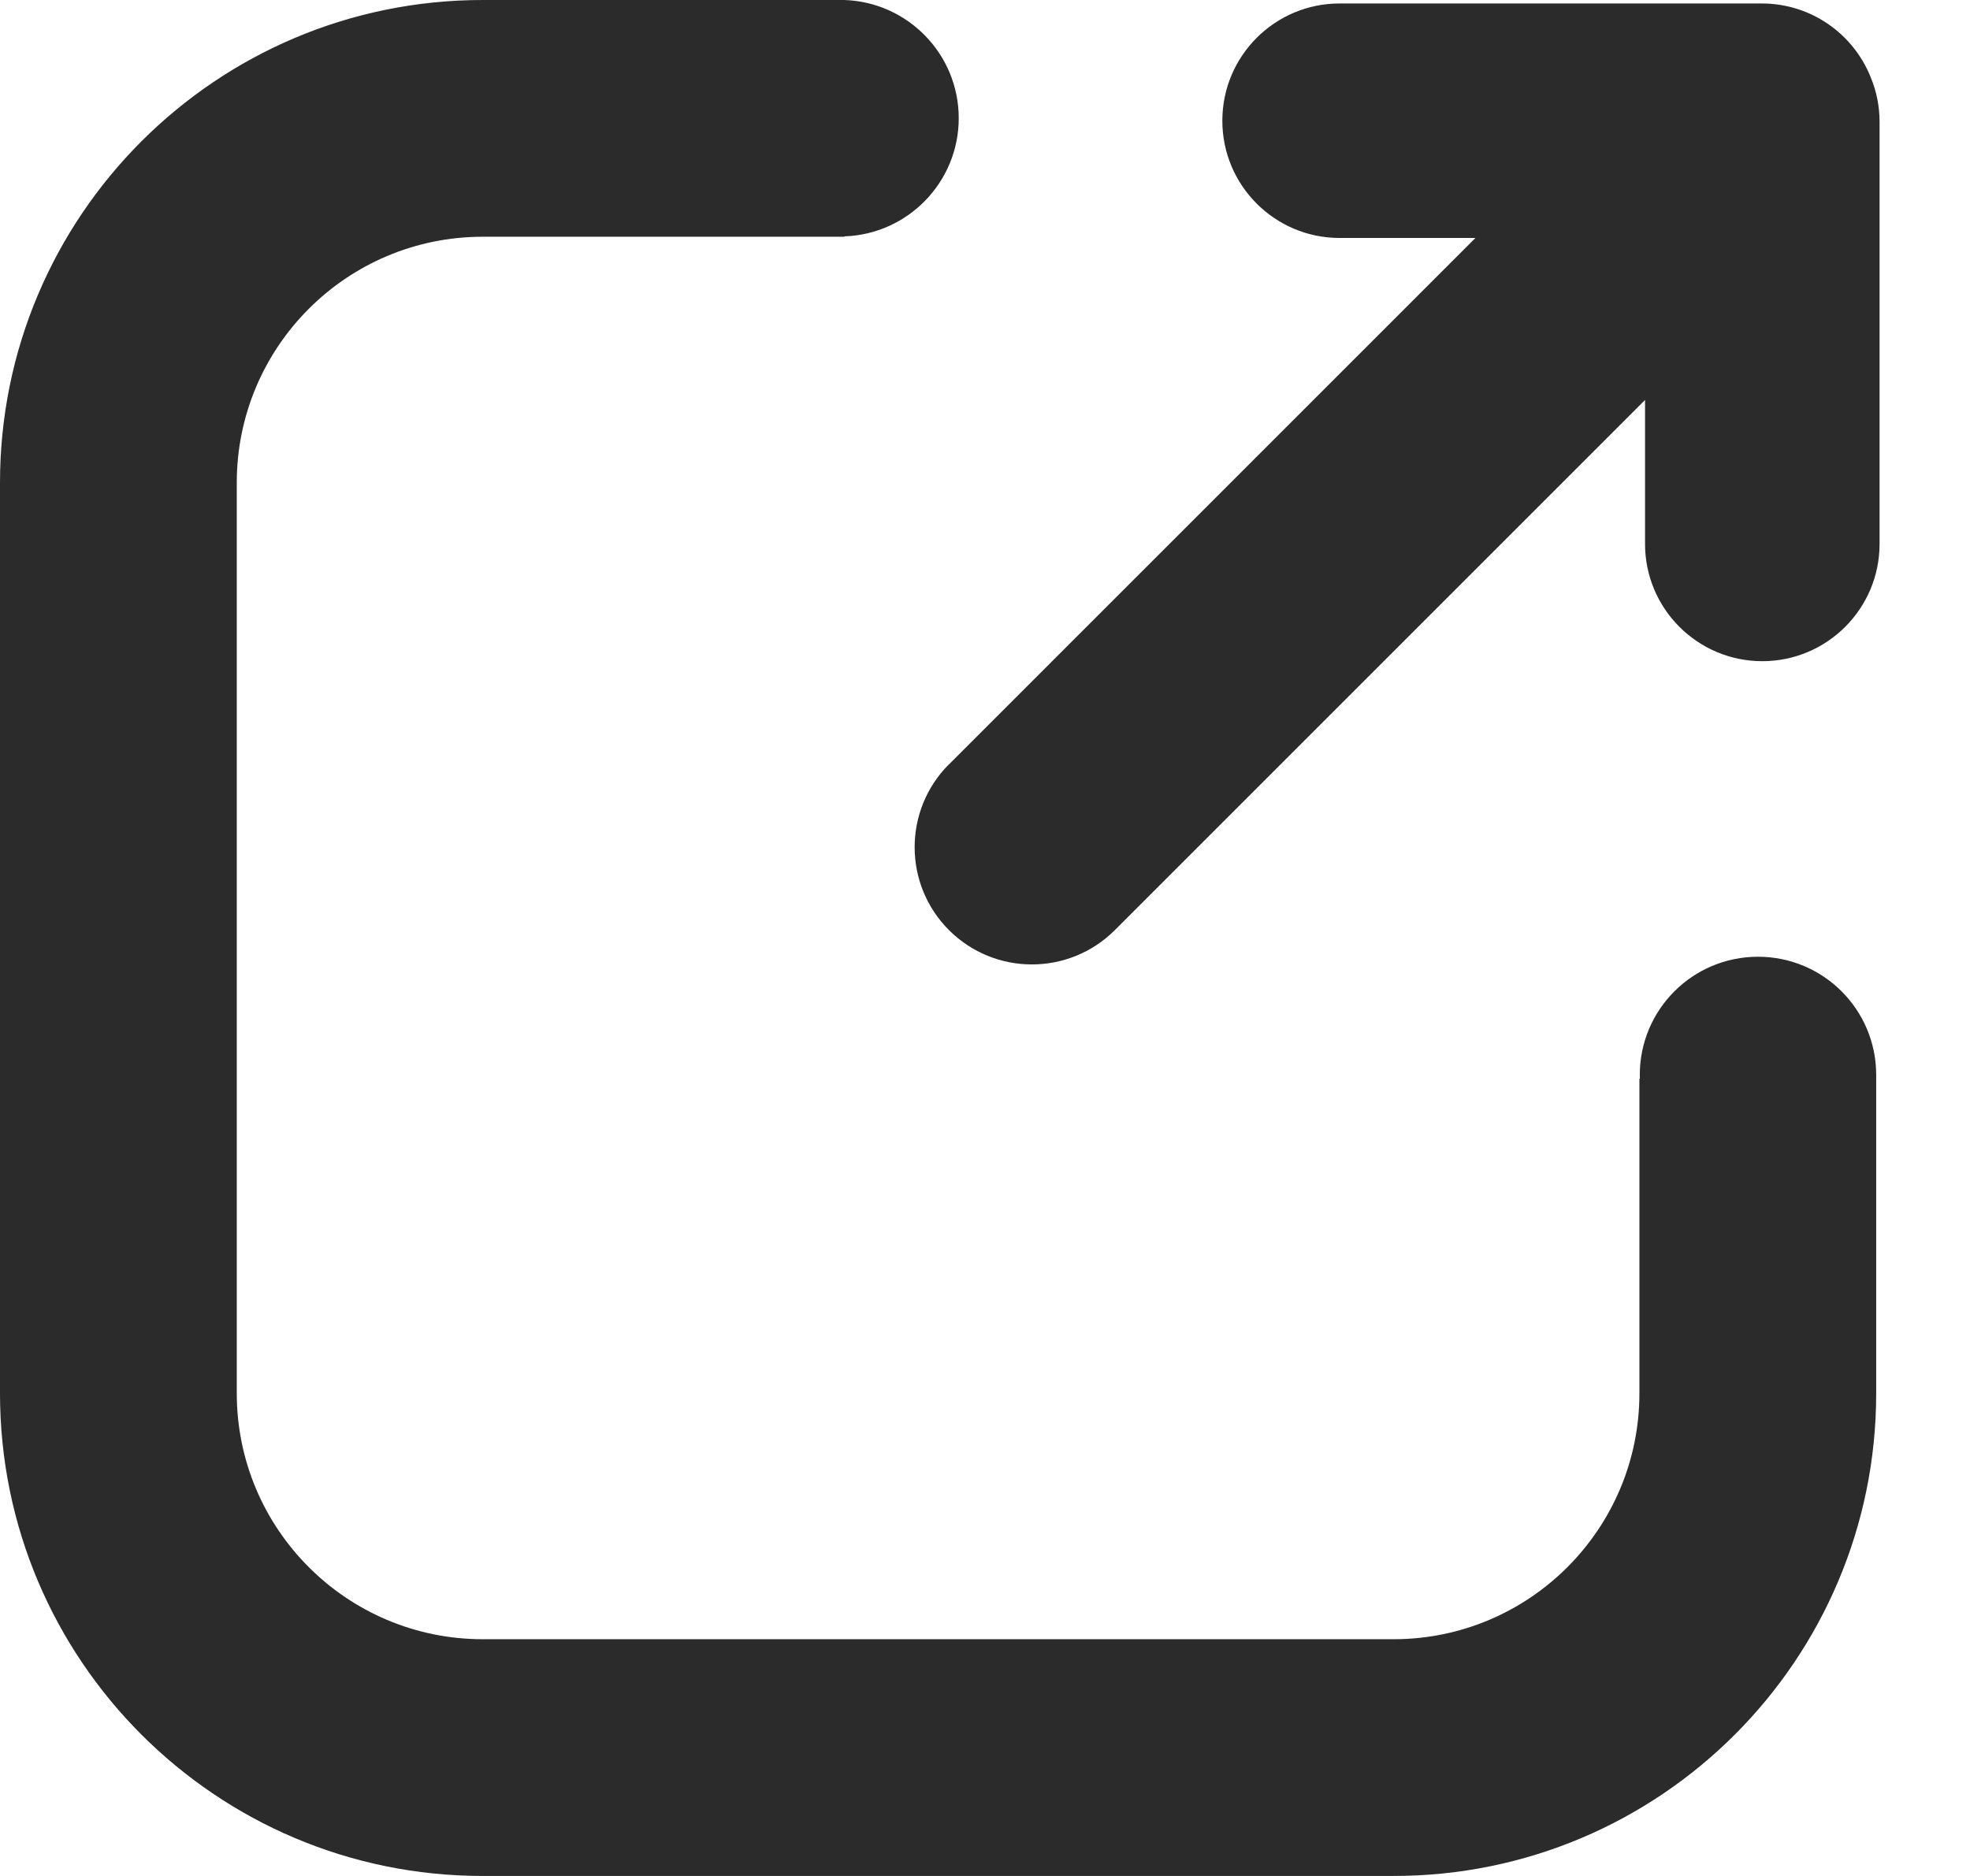
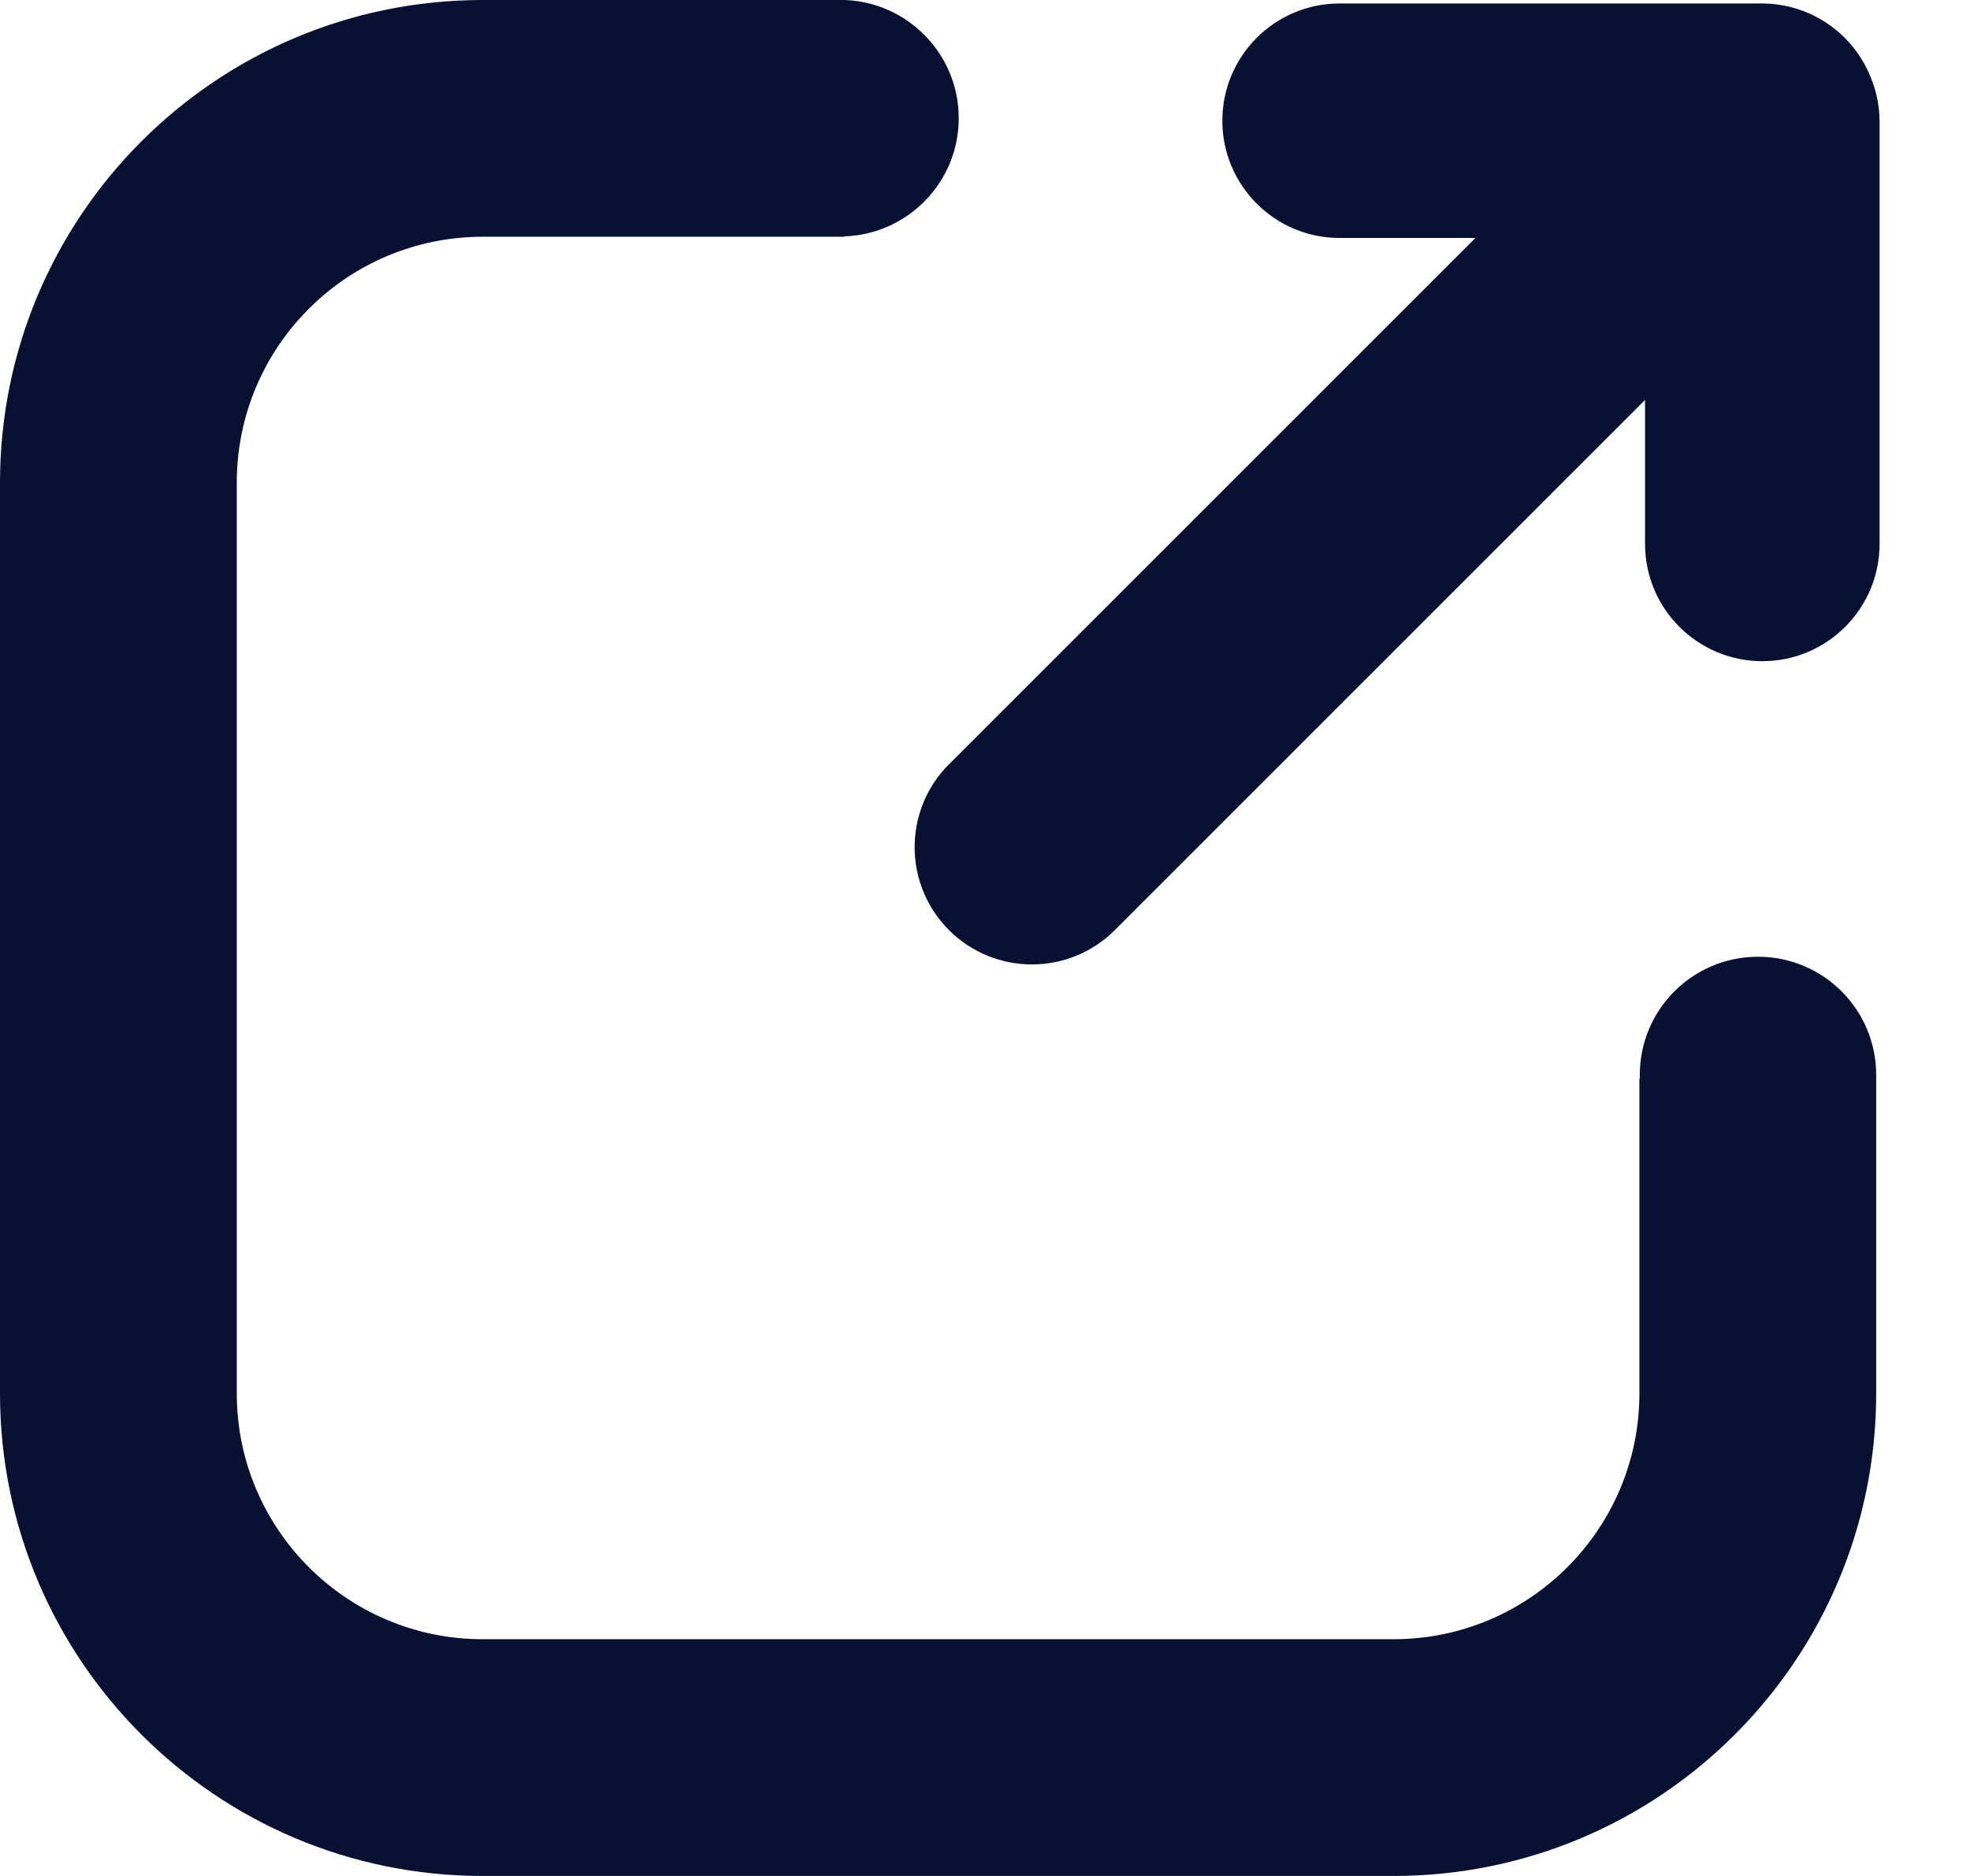
<svg xmlns="http://www.w3.org/2000/svg" width="21" height="20" fill="none" viewBox="0 0 21 20">
-   <path fill="#2B2B2B" fill-rule="evenodd" d="M0 5.146C0 2.304 2.304 0 5.146 0H9c.677.022 1.22.578 1.22 1.26S9.677 2.498 9 2.52v.004H5.146c-1.448 0-2.622 1.174-2.622 2.622v9.708c0 1.448 1.174 2.622 2.622 2.622h9.709c1.447 0 2.621-1.174 2.621-2.622V11.5h.005l-.001-.04c0-.697.564-1.26 1.26-1.26.696 0 1.26.563 1.26 1.26v3.394C20 17.696 17.697 20 14.855 20h-9.71C2.305 20 0 17.696 0 14.854V5.146zm10.116 3.002c-.488.488-.488 1.28 0 1.768s1.28.488 1.768 0l5.652-5.652v1.535c0 .69.56 1.25 1.25 1.25s1.25-.56 1.25-1.25V1.3c0-.17-.034-.332-.096-.48-.185-.46-.635-.783-1.16-.783h-4.5c-.69 0-1.25.56-1.25 1.25s.56 1.25 1.25 1.25h1.448l-5.612 5.612z" clip-rule="evenodd" />
+   <path fill="#081132" fill-rule="evenodd" d="M0 5.146C0 2.304 2.304 0 5.146 0H9c.677.022 1.22.578 1.22 1.26S9.677 2.498 9 2.52v.004H5.146c-1.448 0-2.622 1.174-2.622 2.622v9.708c0 1.448 1.174 2.622 2.622 2.622h9.709c1.447 0 2.621-1.174 2.621-2.622V11.5h.005l-.001-.04c0-.697.564-1.26 1.26-1.26.696 0 1.26.563 1.26 1.26v3.394C20 17.696 17.697 20 14.855 20h-9.71C2.305 20 0 17.696 0 14.854V5.146zm10.116 3.002c-.488.488-.488 1.28 0 1.768s1.28.488 1.768 0l5.652-5.652v1.535c0 .69.56 1.25 1.25 1.25s1.25-.56 1.25-1.25V1.3c0-.17-.034-.332-.096-.48-.185-.46-.635-.783-1.16-.783h-4.5c-.69 0-1.25.56-1.25 1.25s.56 1.25 1.25 1.25h1.448l-5.612 5.612z" clip-rule="evenodd" />
</svg>
